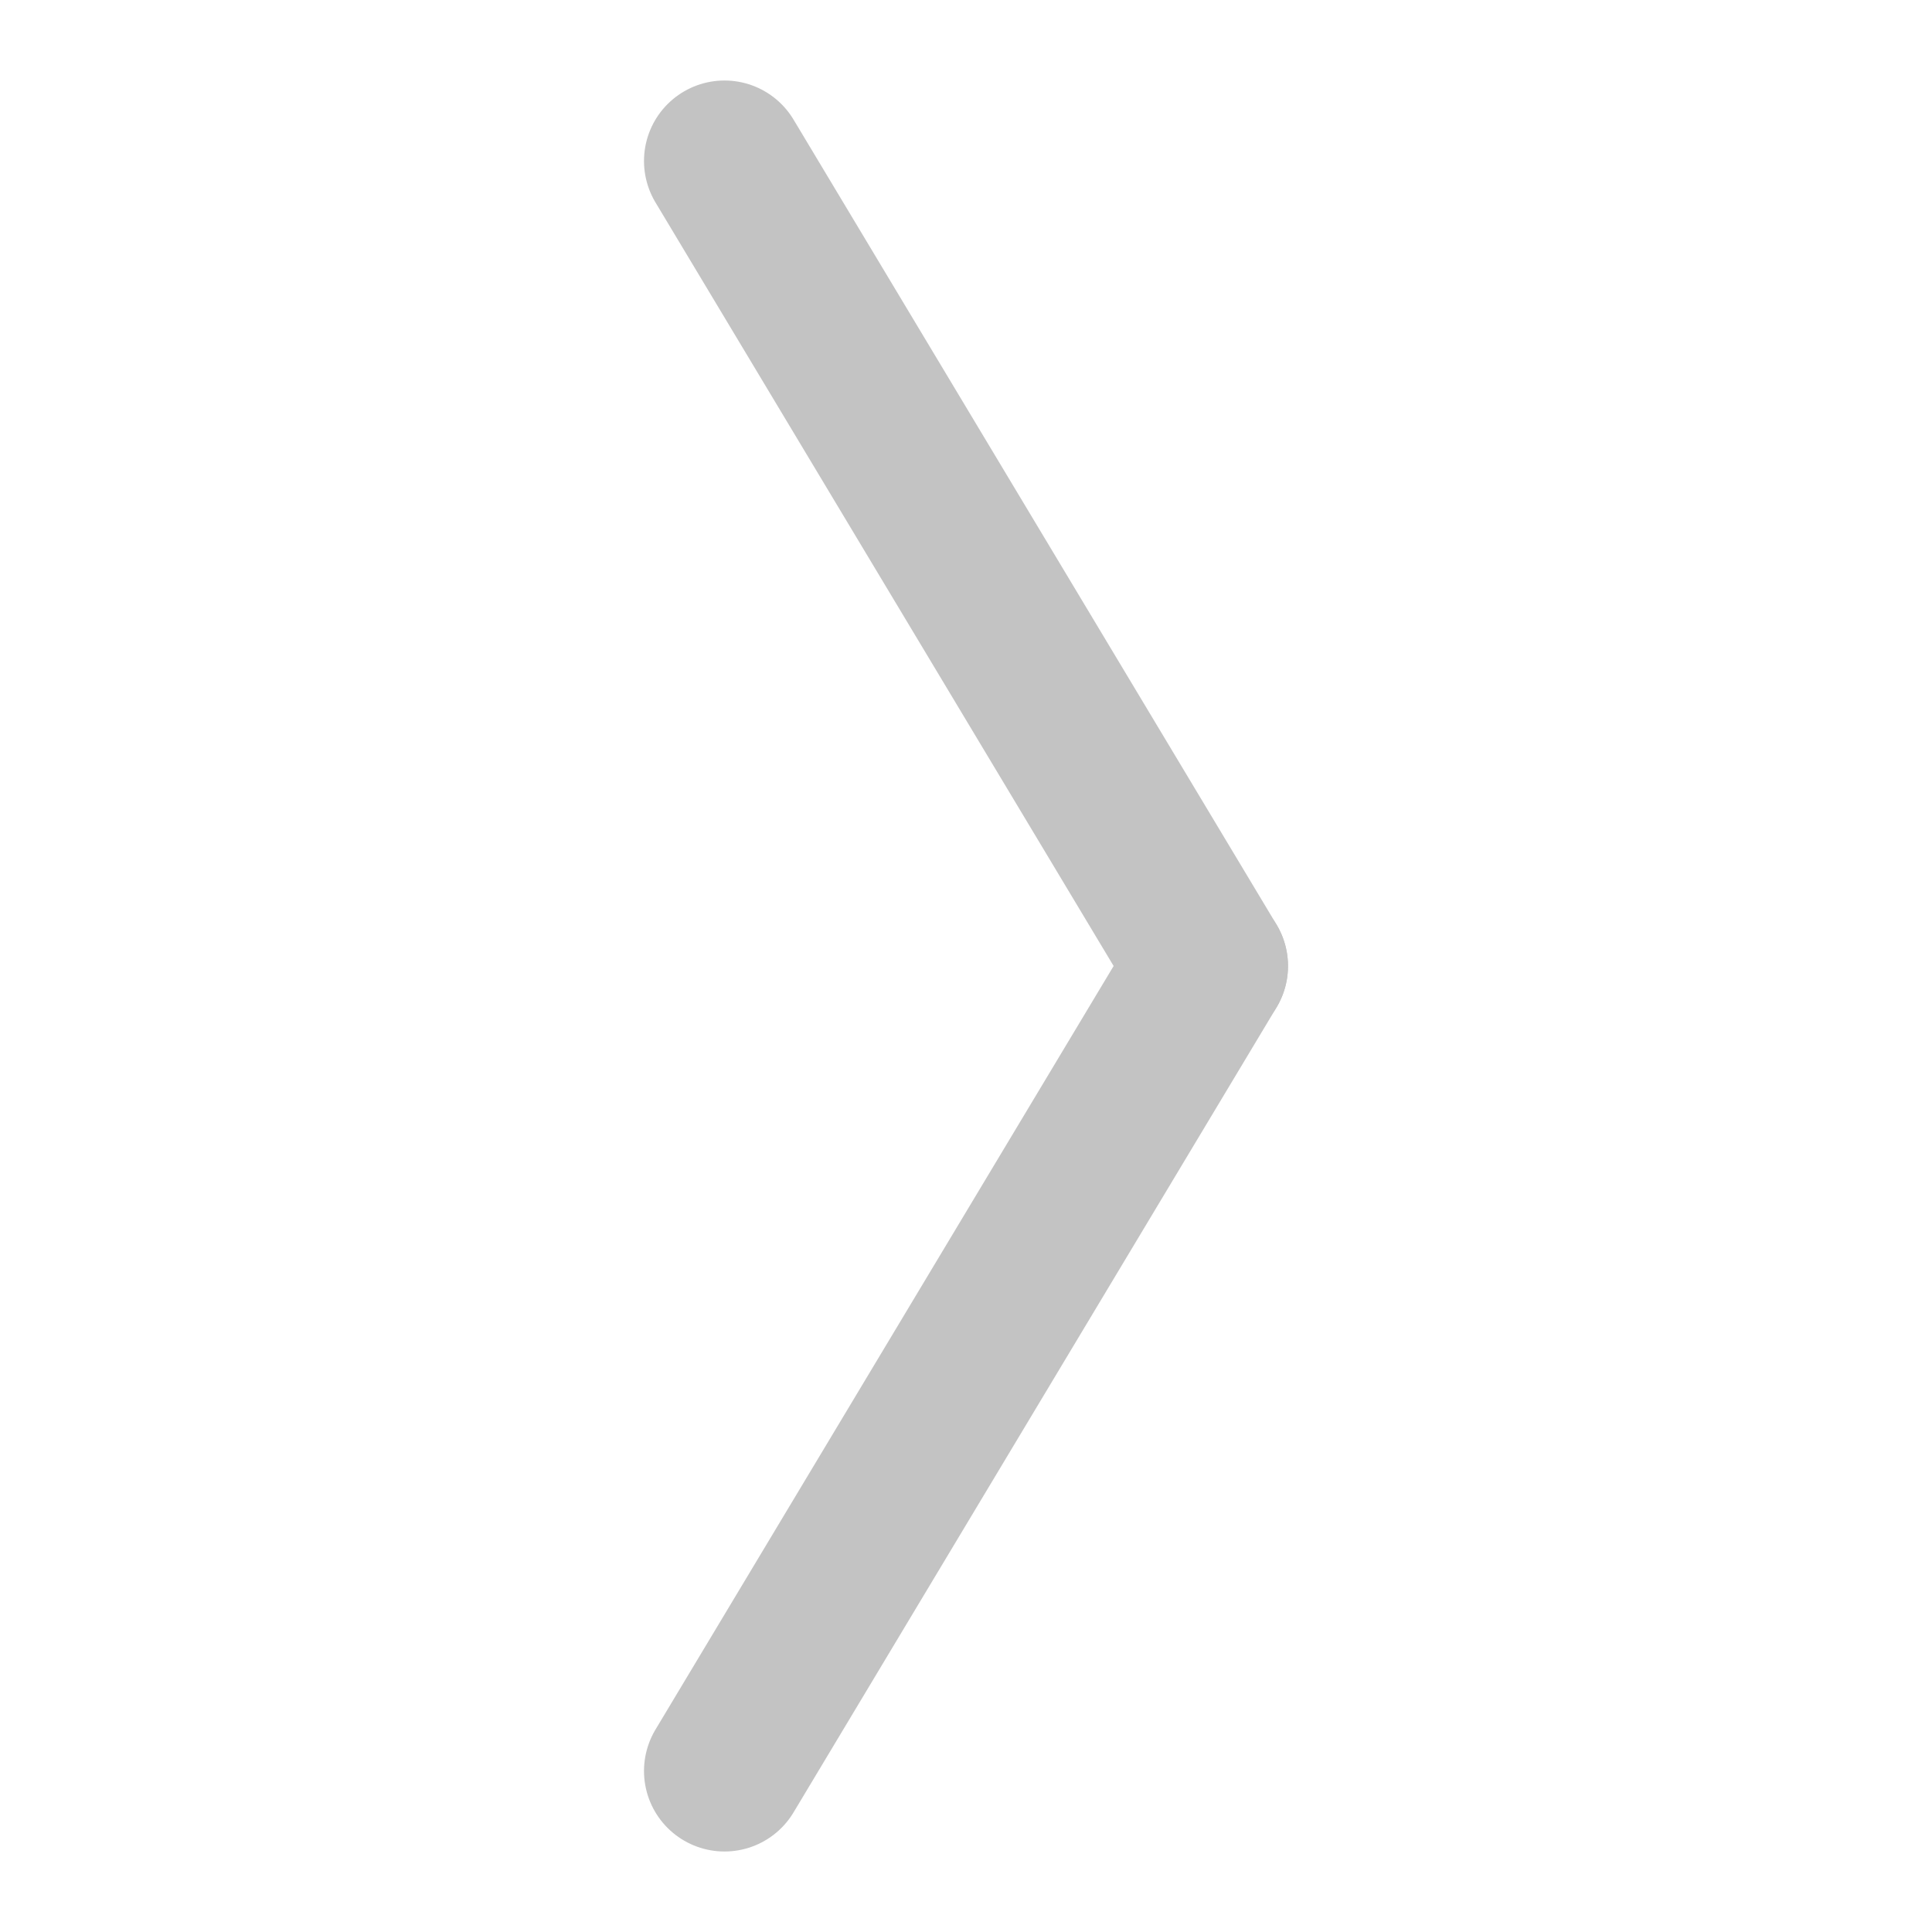
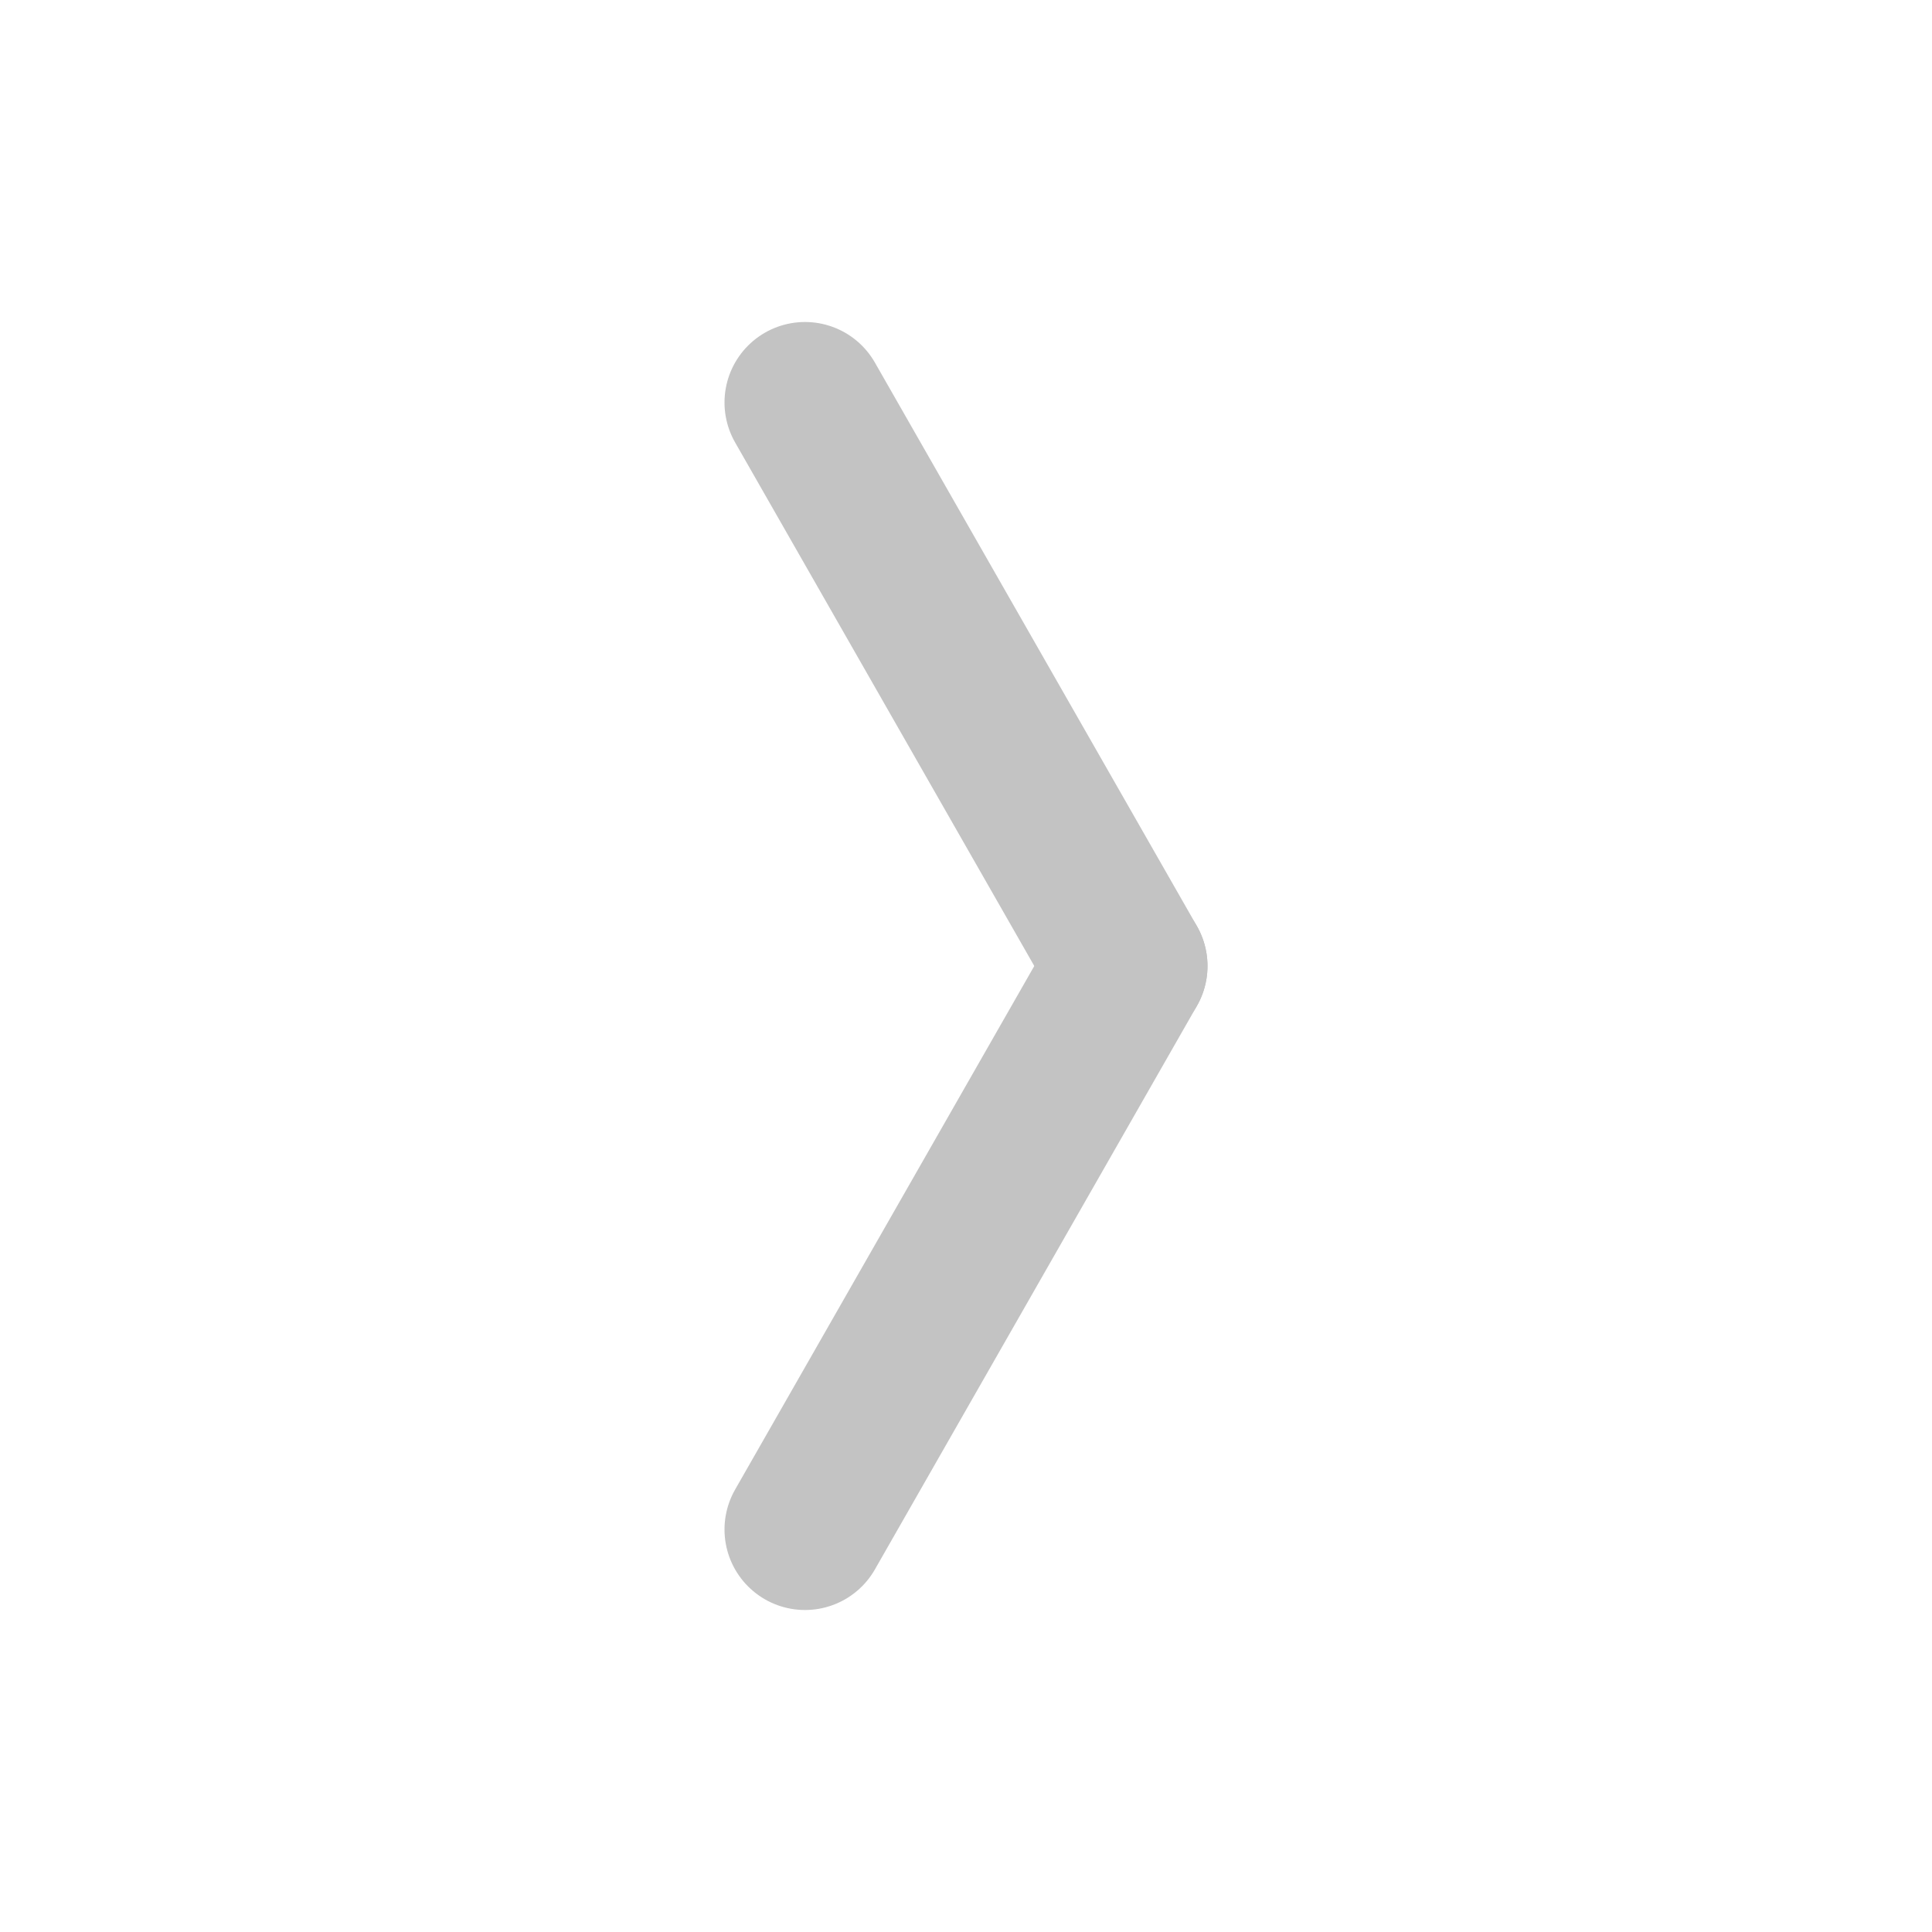
<svg xmlns="http://www.w3.org/2000/svg" width="50" height="50" viewBox="0 0 24 24" fill="none" stroke="#c3c3c3" stroke-width="2" stroke-linecap="round" stroke-linejoin="round">
-   <line x1="9" y1="2" x2="15" y2="12" />
-   <line x1="9" y1="22" x2="15" y2="12" />
+   <line x1="10" y1="5" x2="14" y2="12" />
+   <line x1="10" y1="19" x2="14" y2="12" />
</svg>
